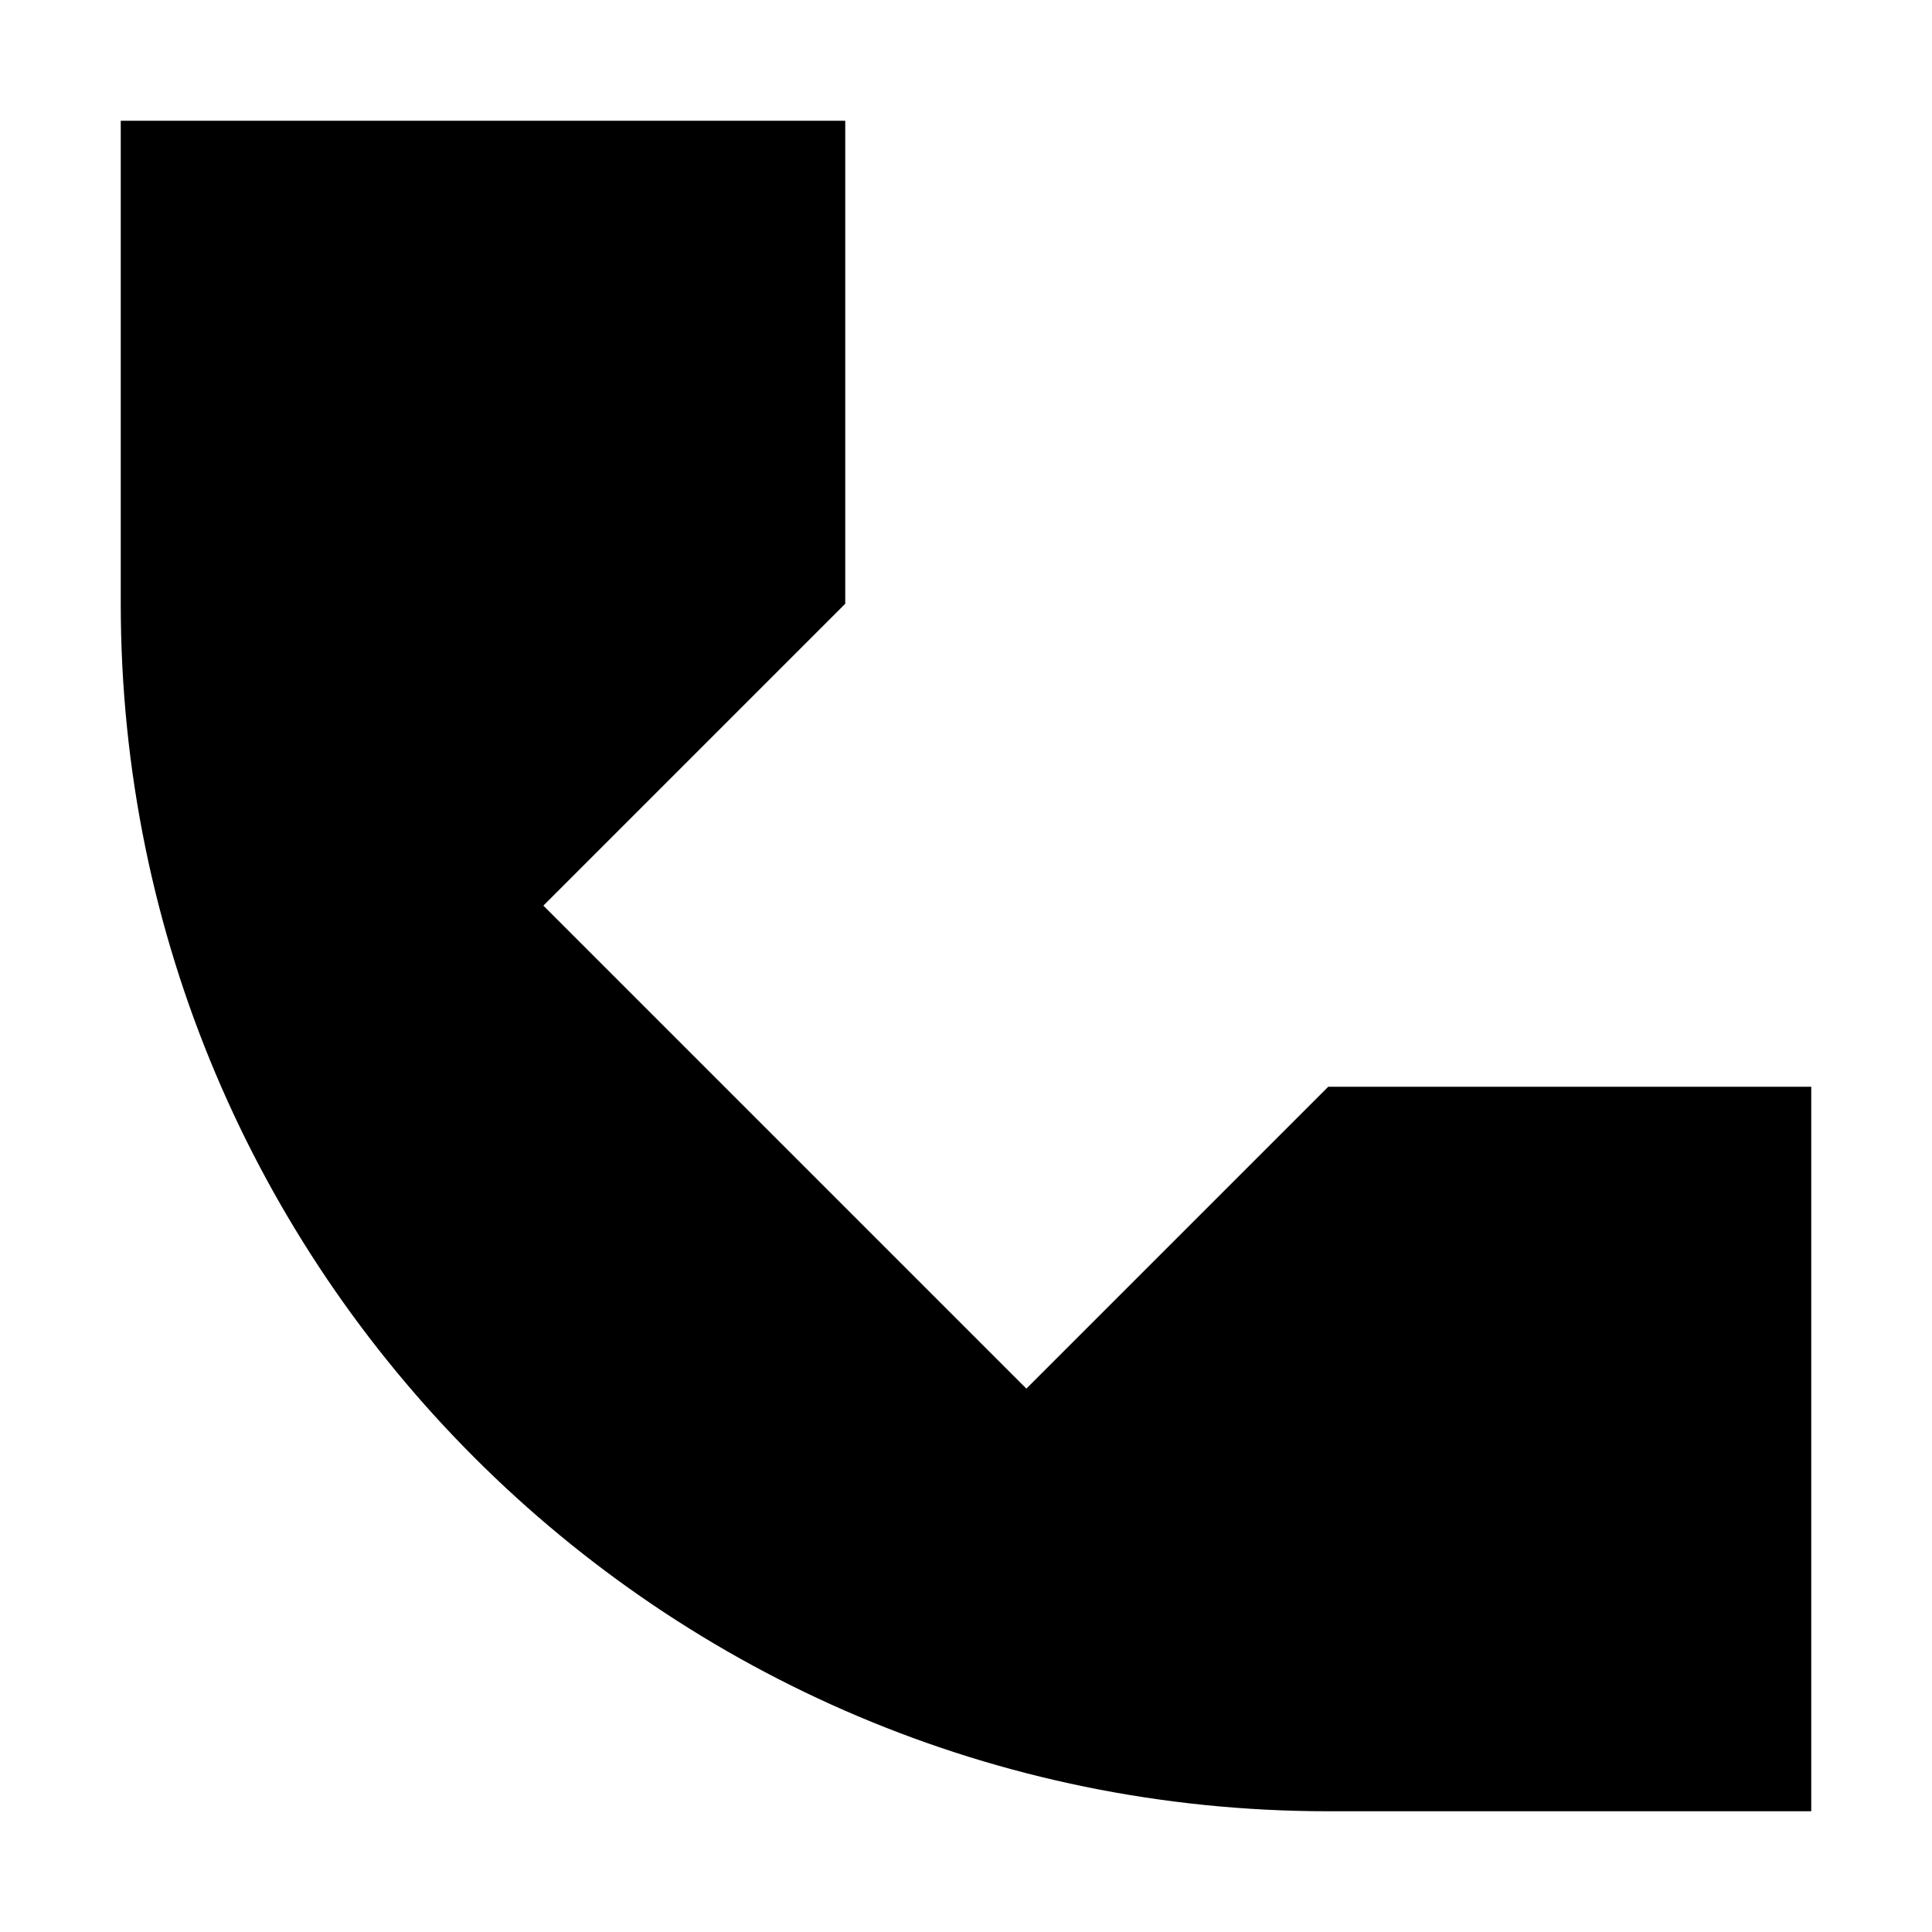
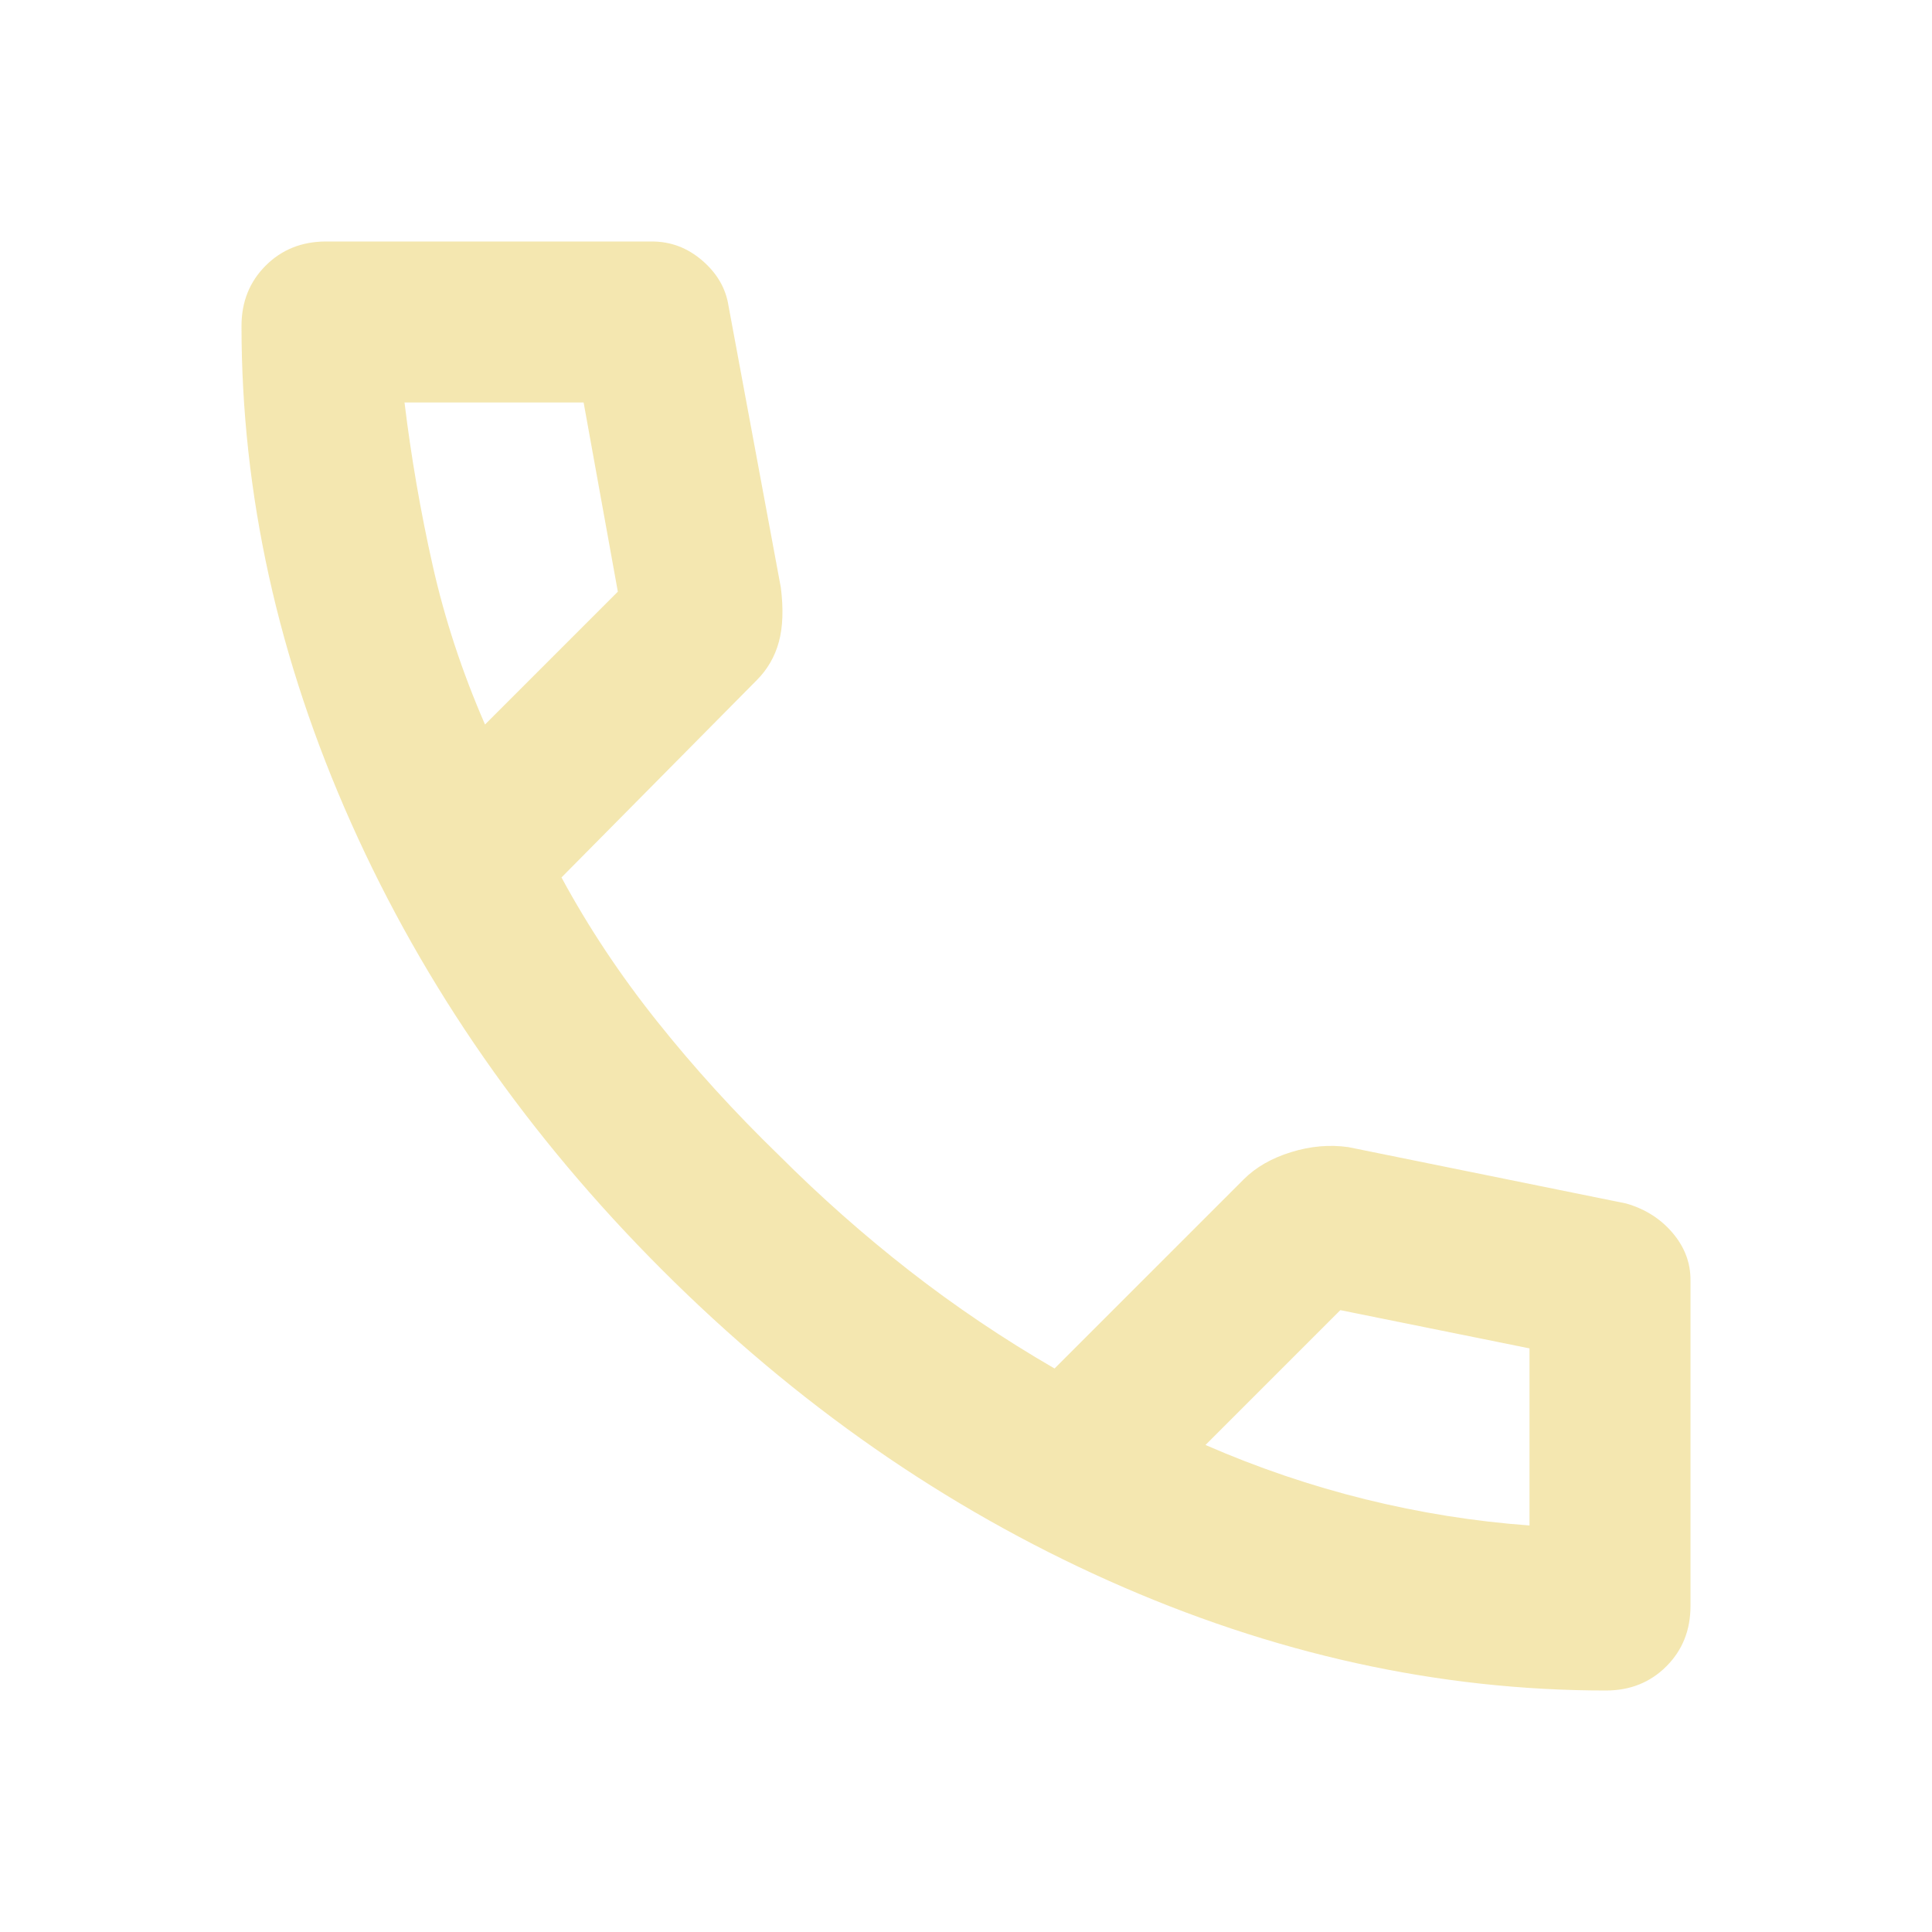
- <svg xmlns="http://www.w3.org/2000/svg" width="800px" height="800px" viewBox="0 0 16 16" fill="none">
-   <path d="M1 5V1H7V5L4.5 7.5L8.5 11.5L11 9H15V15H11C5.477 15 1 10.523 1 5Z" fill="#000000" />
+ <svg xmlns="http://www.w3.org/2000/svg" height="24px" viewBox="0 -960 960 960" width="24px" fill="#efdc8fb3">
+   <path d="M798-120q-125 0-247-54.5T329-329Q229-429 174.5-551T120-798q0-18 12-30t30-12h162q14 0 25 9.5t13 22.5l26 140q2 16-1 27t-11 19l-97 98q20 37 47.5 71.5T387-386q31 31 65 57.5t72 48.5l94-94q9-9 23.5-13.5T670-390l138 28q14 4 23 14.5t9 23.5v162q0 18-12 30t-30 12ZM241-600l66-66-17-94h-89q5 41 14 81t26 79Zm358 358q39 17 79.5 27t81.5 13v-88l-94-19-67 67ZM241-600Zm358 358Z" />
</svg>
